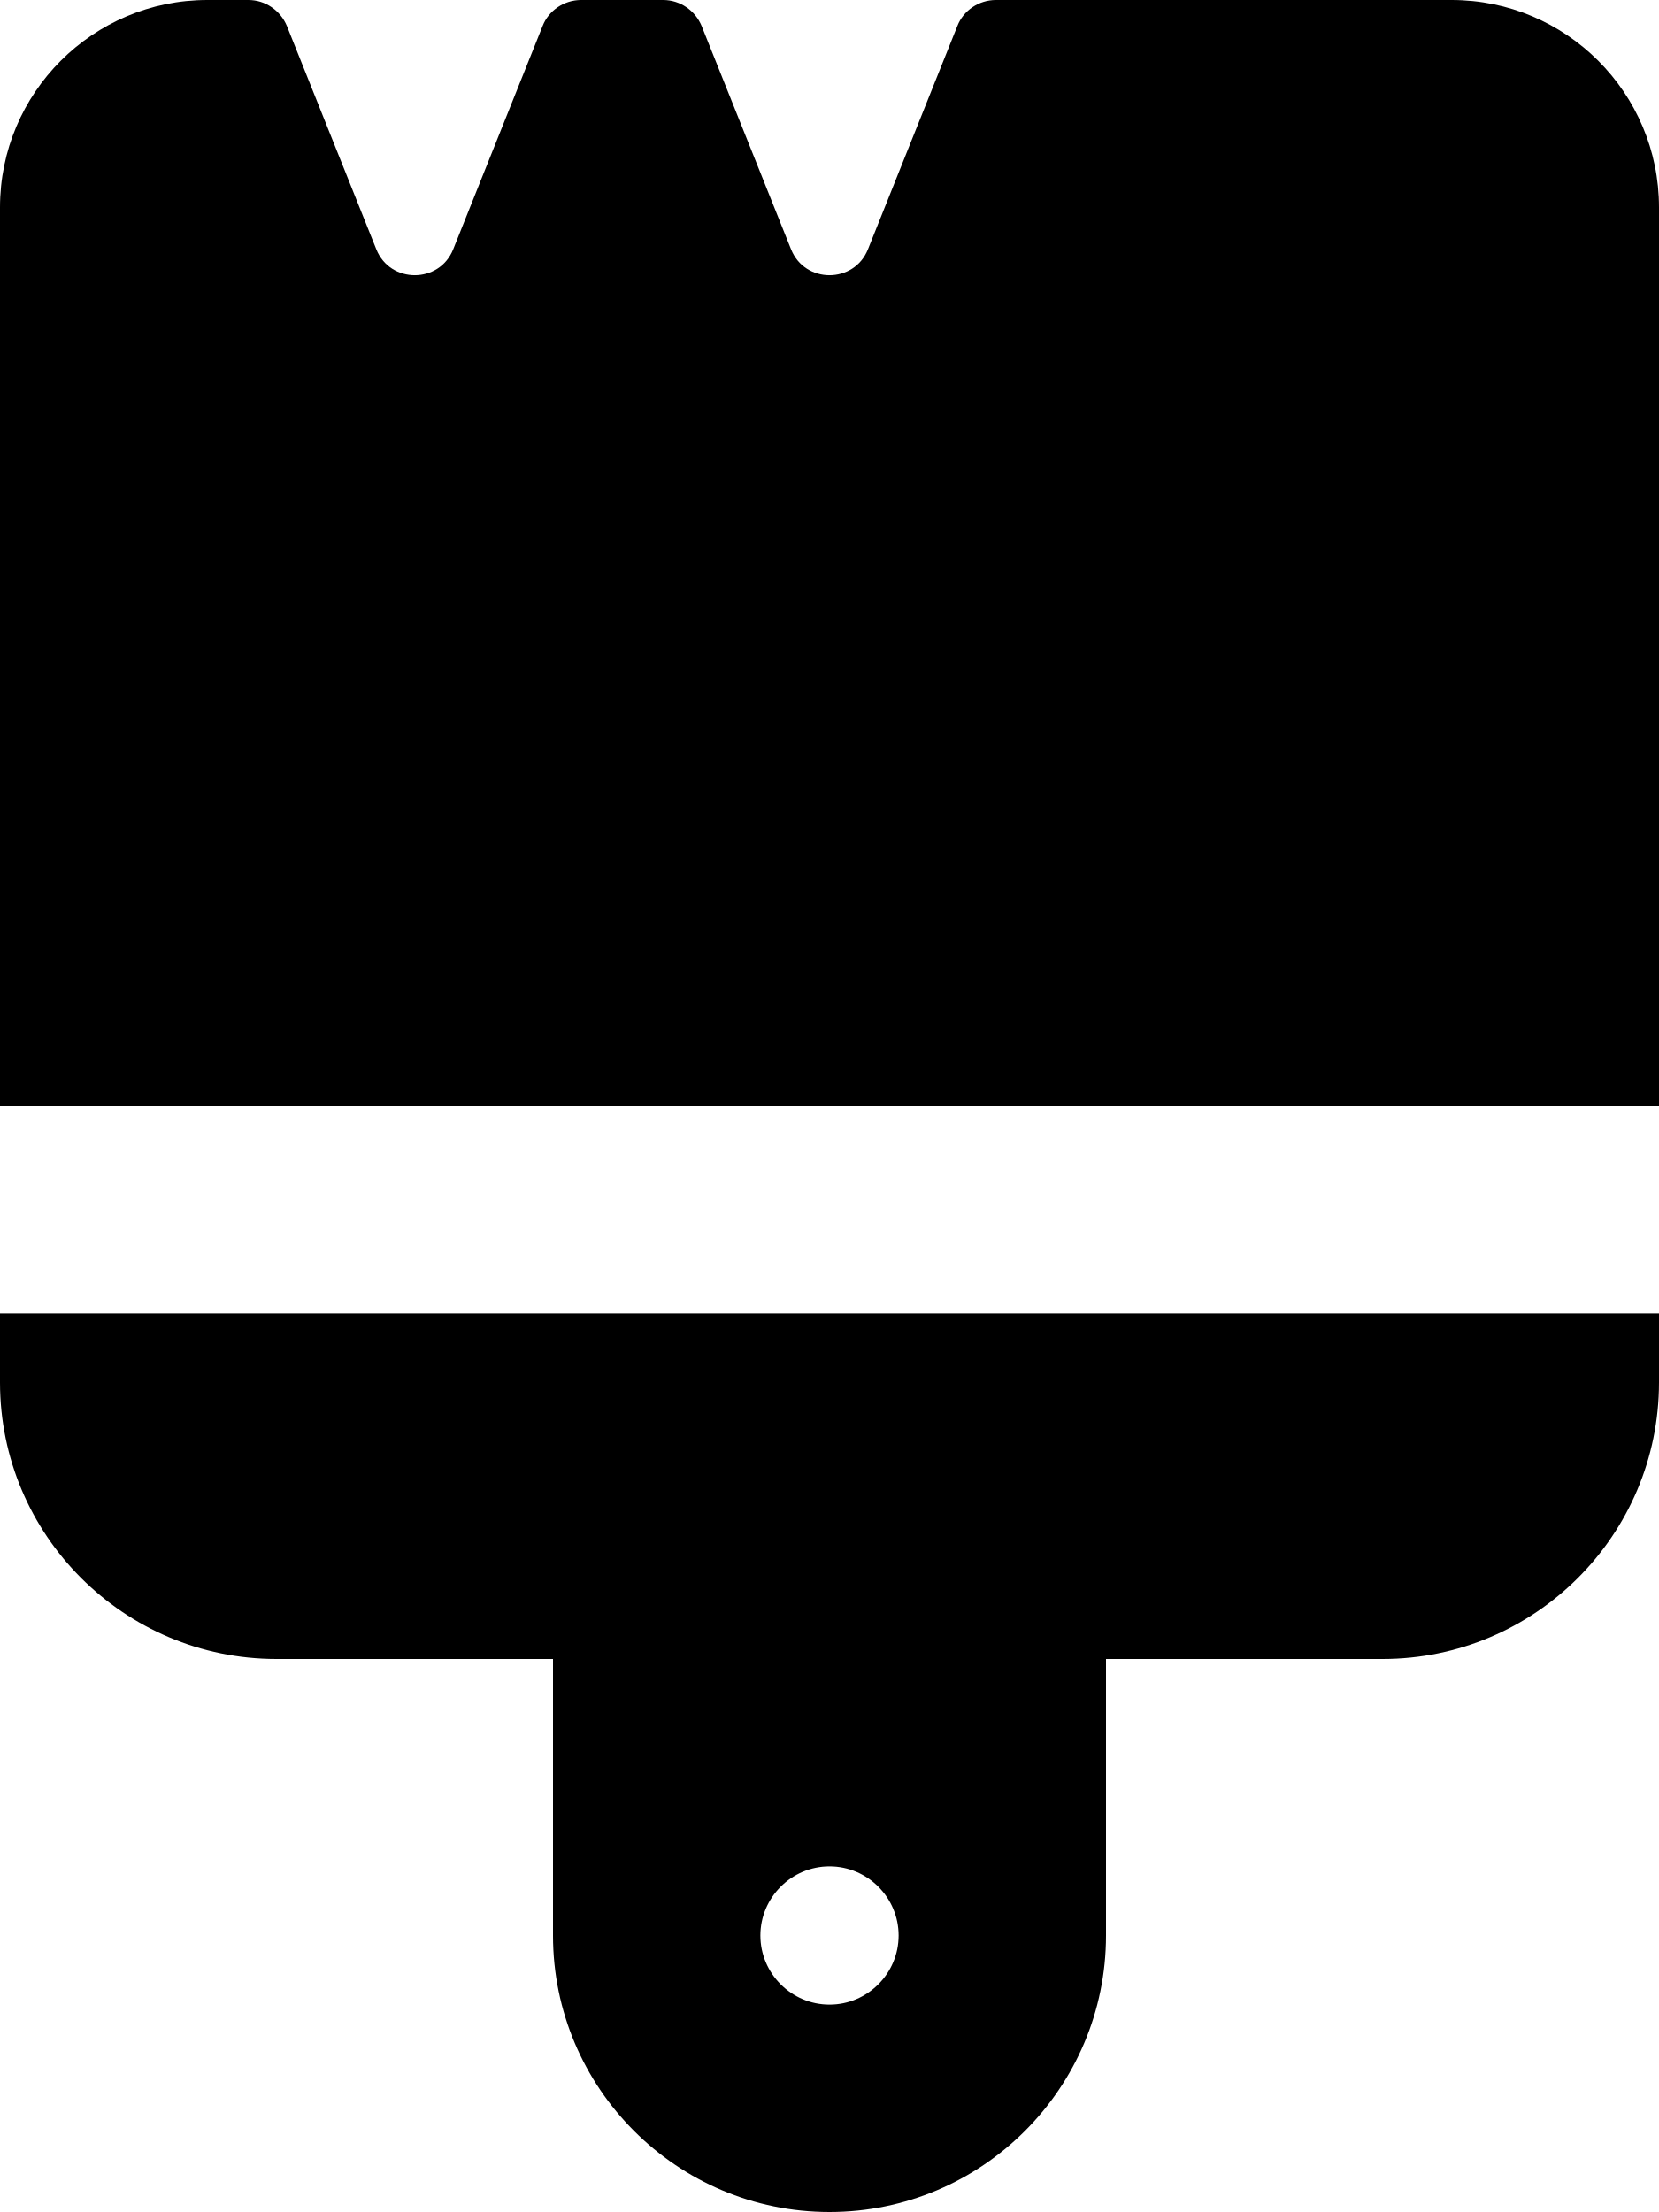
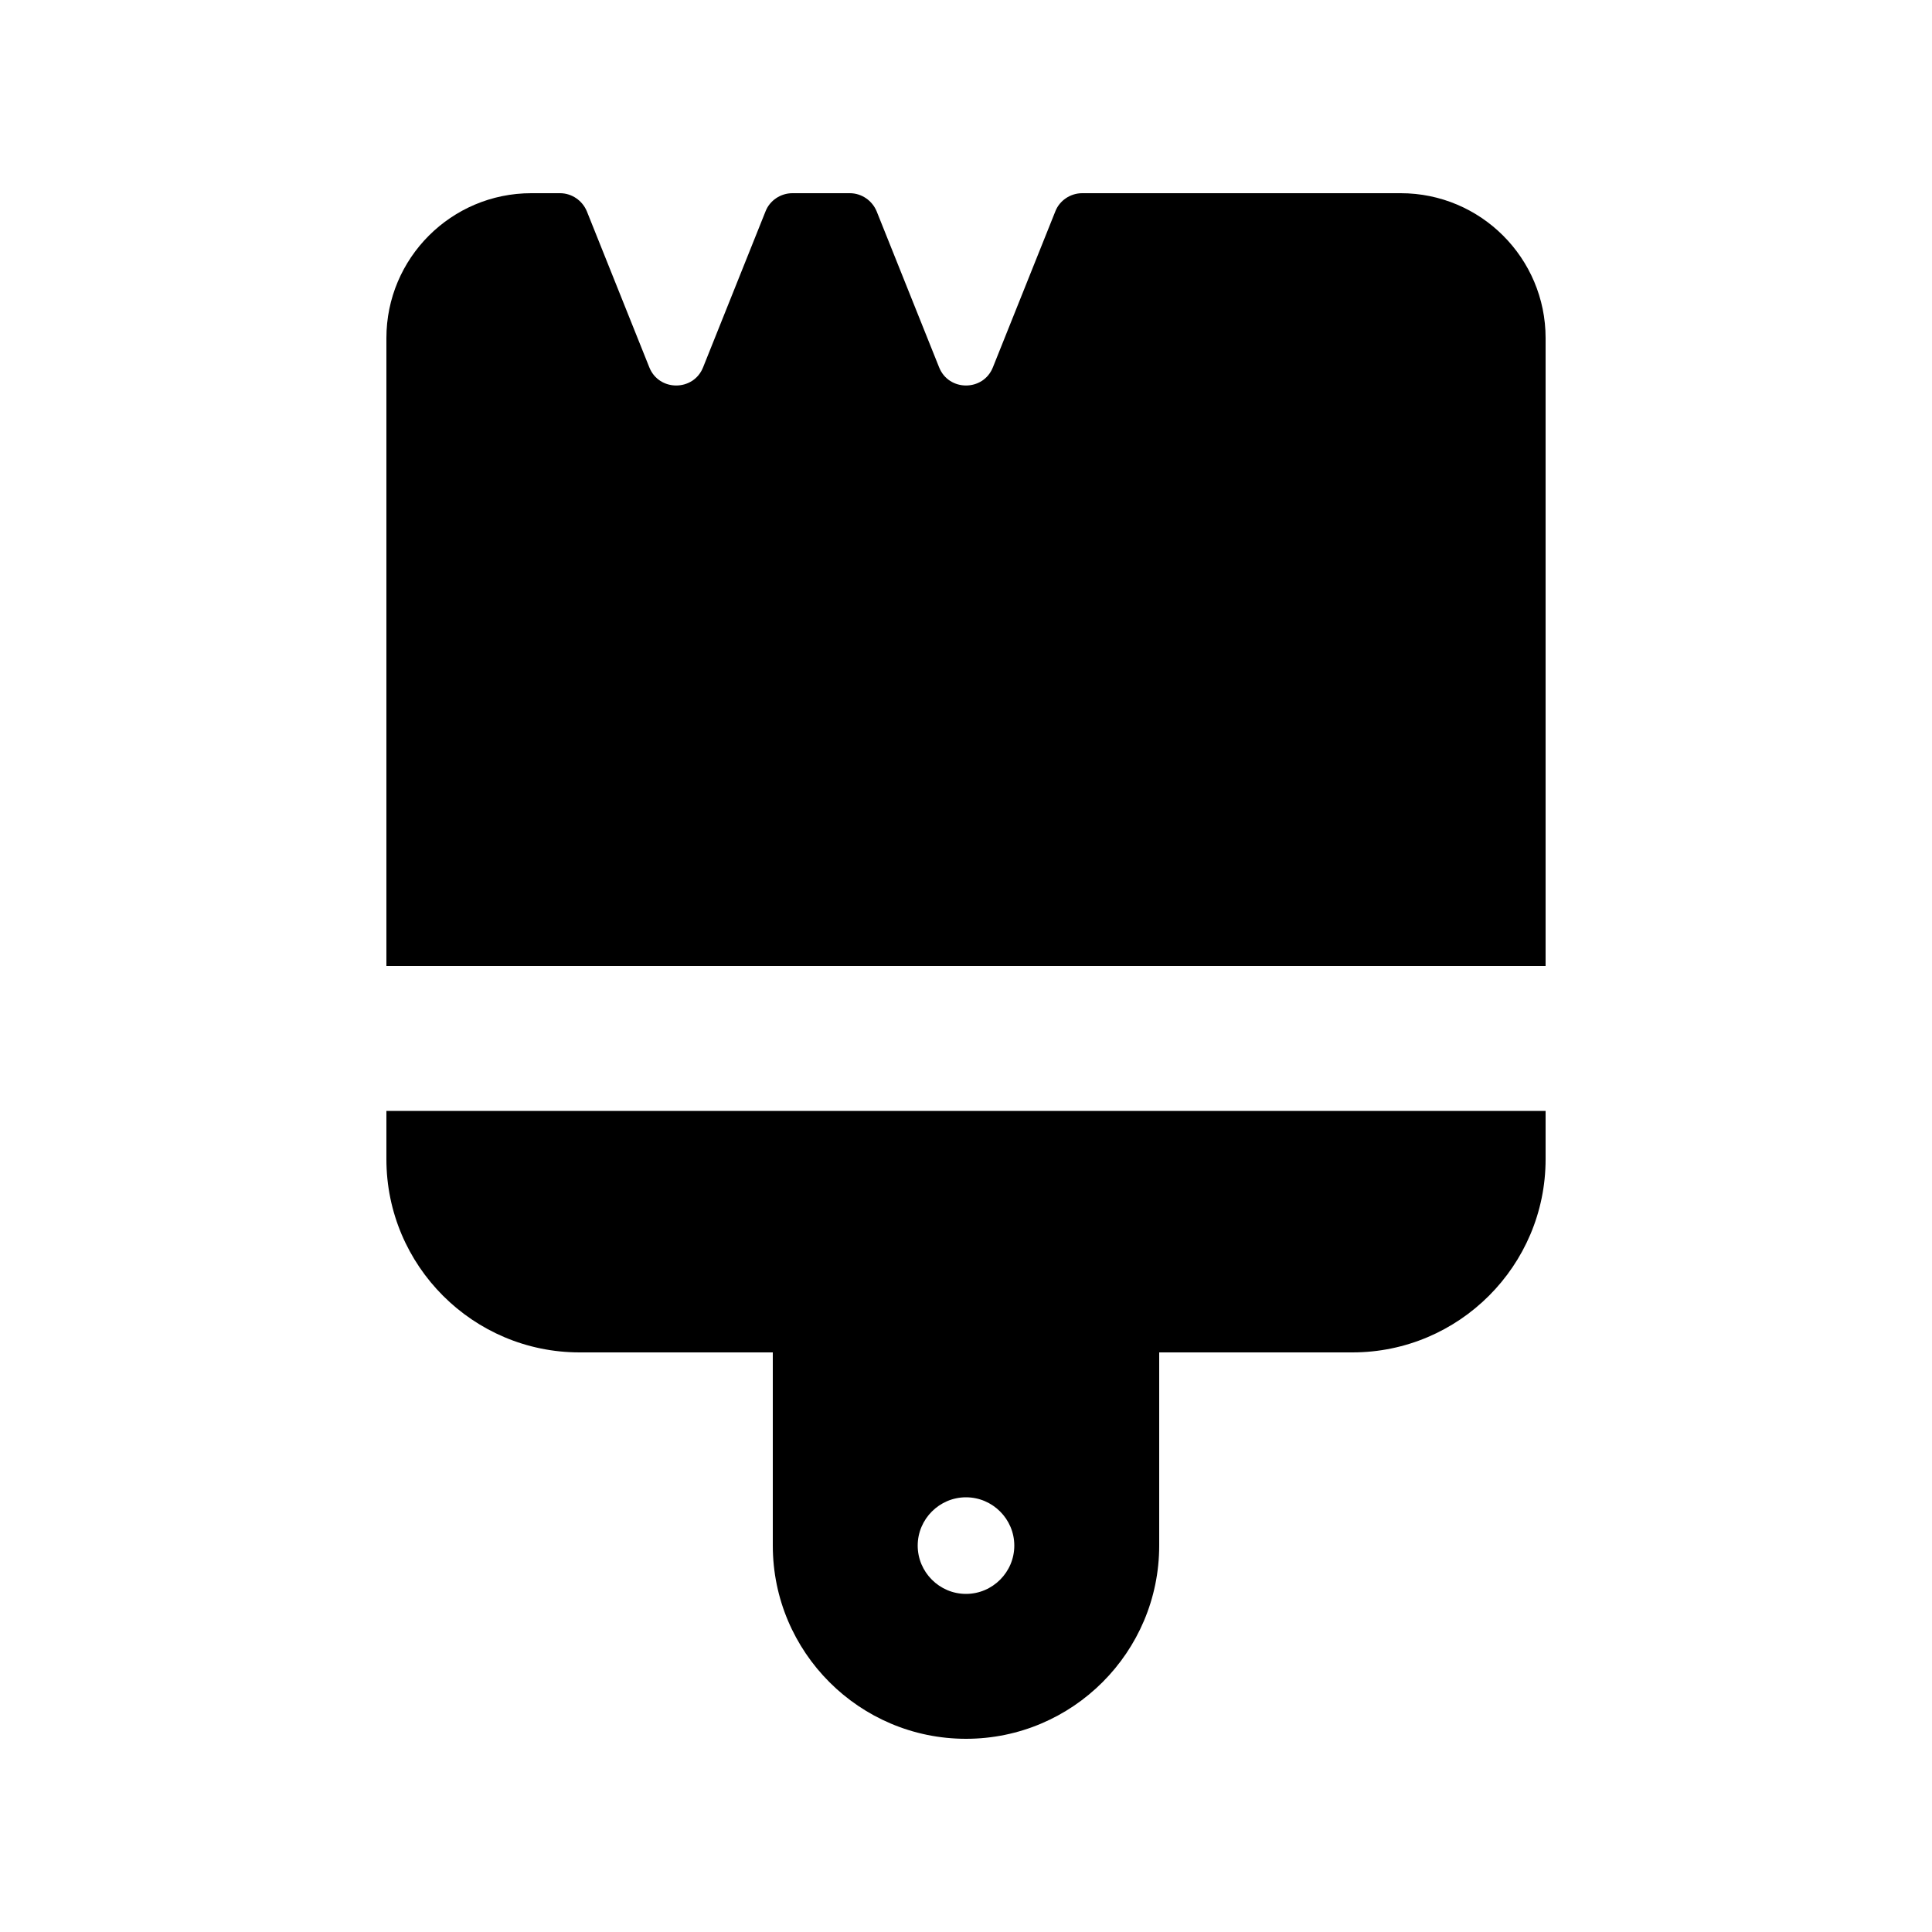
- <svg xmlns="http://www.w3.org/2000/svg" viewBox="0 0 384 512">
-   <path d="M162.4 6c-1.5-3.6-5-6-8.9-6l-19 0c-3.9 0-7.5 2.4-8.9 6L104.9 57.7c-3.2 8-14.6 8-17.8 0L66.4 6c-1.5-3.6-5-6-8.9-6L48 0C21.5 0 0 21.5 0 48l0 208 384 0 0-208c0-26.5-21.5-48-48-48L230.5 0c-3.9 0-7.5 2.4-8.9 6L200.9 57.7c-3.2 8-14.6 8-17.8 0L162.4 6zM0 304l0 16c0 35.3 28.7 64 64 64l64 0 0 64c0 35.3 28.7 64 64 64s64-28.7 64-64l0-64 64 0c35.3 0 64-28.7 64-64l0-16-384 0zM192 464c-8.8 0-16-7.2-16-16s7.2-16 16-16 16 7.2 16 16-7.2 16-16 16z" />
+ <svg xmlns="http://www.w3.org/2000/svg" viewBox="0 0 640 640">
+   <path d="M290.4 70C288.9 66.4 285.4 64 281.5 64L262.5 64C258.6 64 255 66.4 253.6 70L232.9 121.7C229.7 129.7 218.3 129.7 215.1 121.7L194.4 70C192.9 66.4 189.4 64 185.5 64L176 64C149.5 64 128 85.5 128 112L128 320L512 320L512 112C512 85.5 490.5 64 464 64L358.5 64C354.6 64 351 66.4 349.6 70L328.9 121.7C325.7 129.7 314.3 129.7 311.1 121.7L290.4 70zM128 368L128 384C128 419.3 156.7 448 192 448L256 448L256 512C256 547.3 284.7 576 320 576C355.3 576 384 547.3 384 512L384 448L448 448C483.3 448 512 419.3 512 384L512 368L128 368zM320 528C311.2 528 304 520.8 304 512C304 503.2 311.2 496 320 496C328.8 496 336 503.2 336 512C336 520.8 328.8 528 320 528z" />
</svg>
